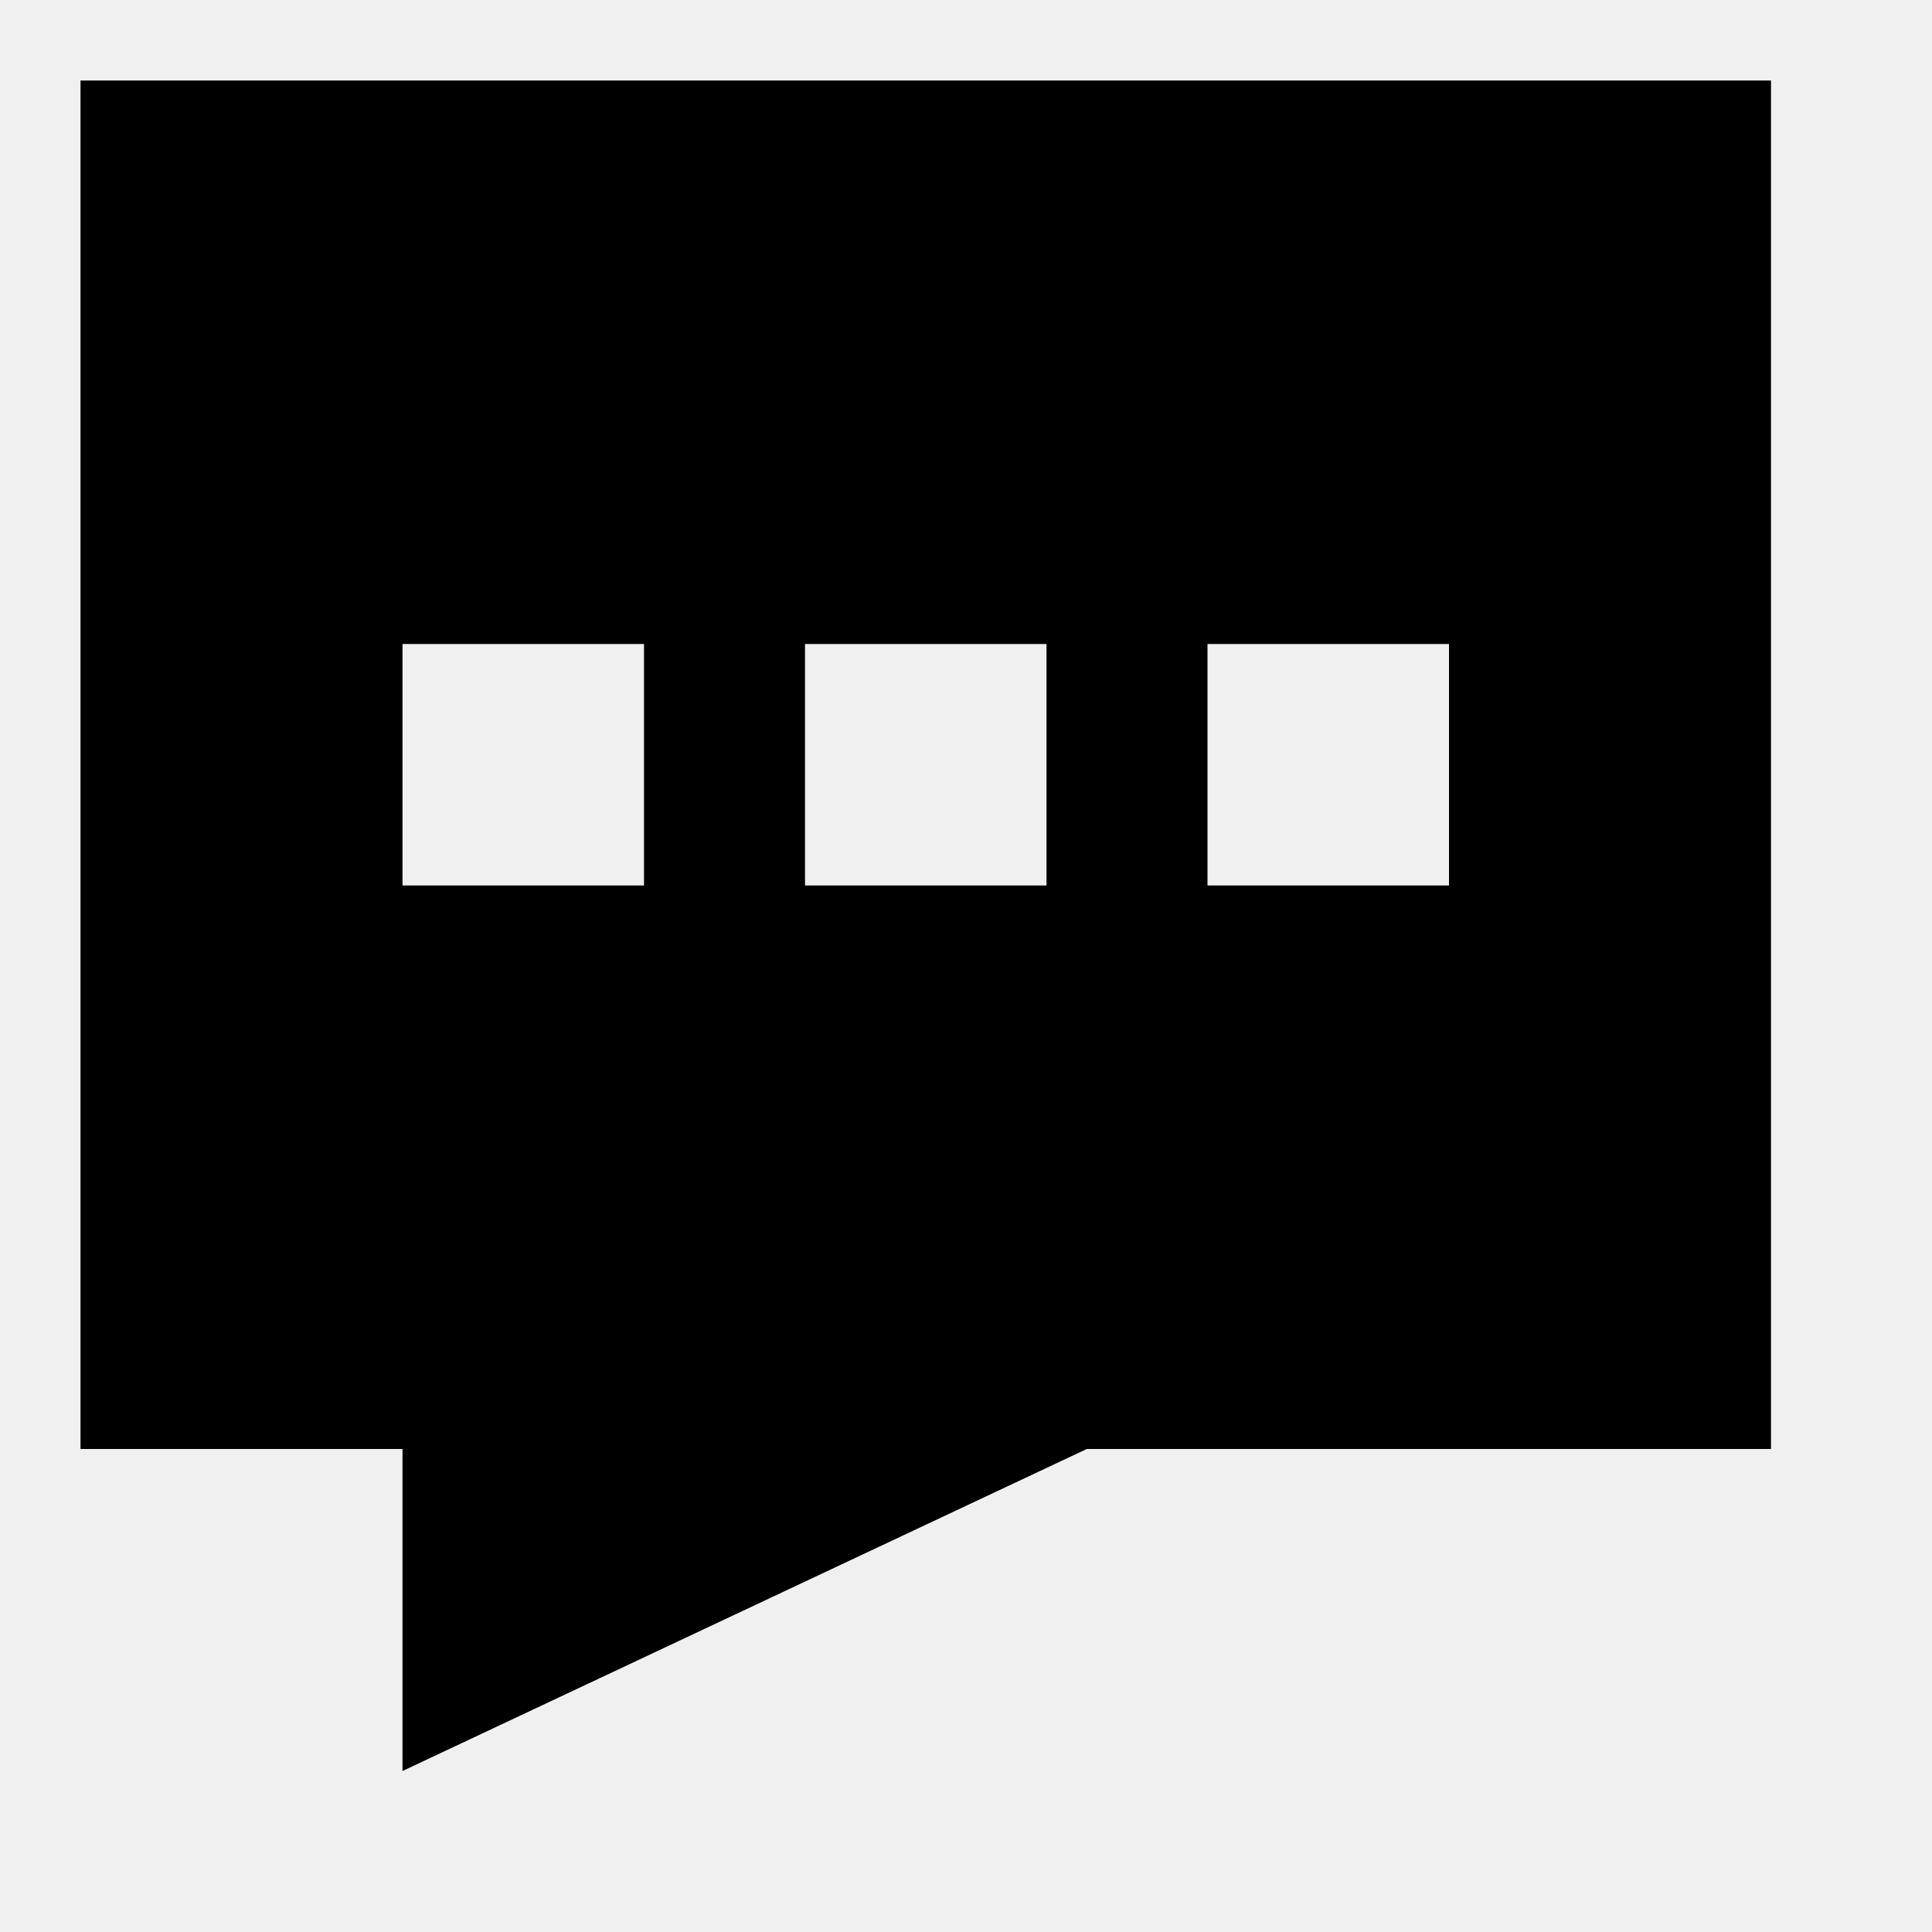
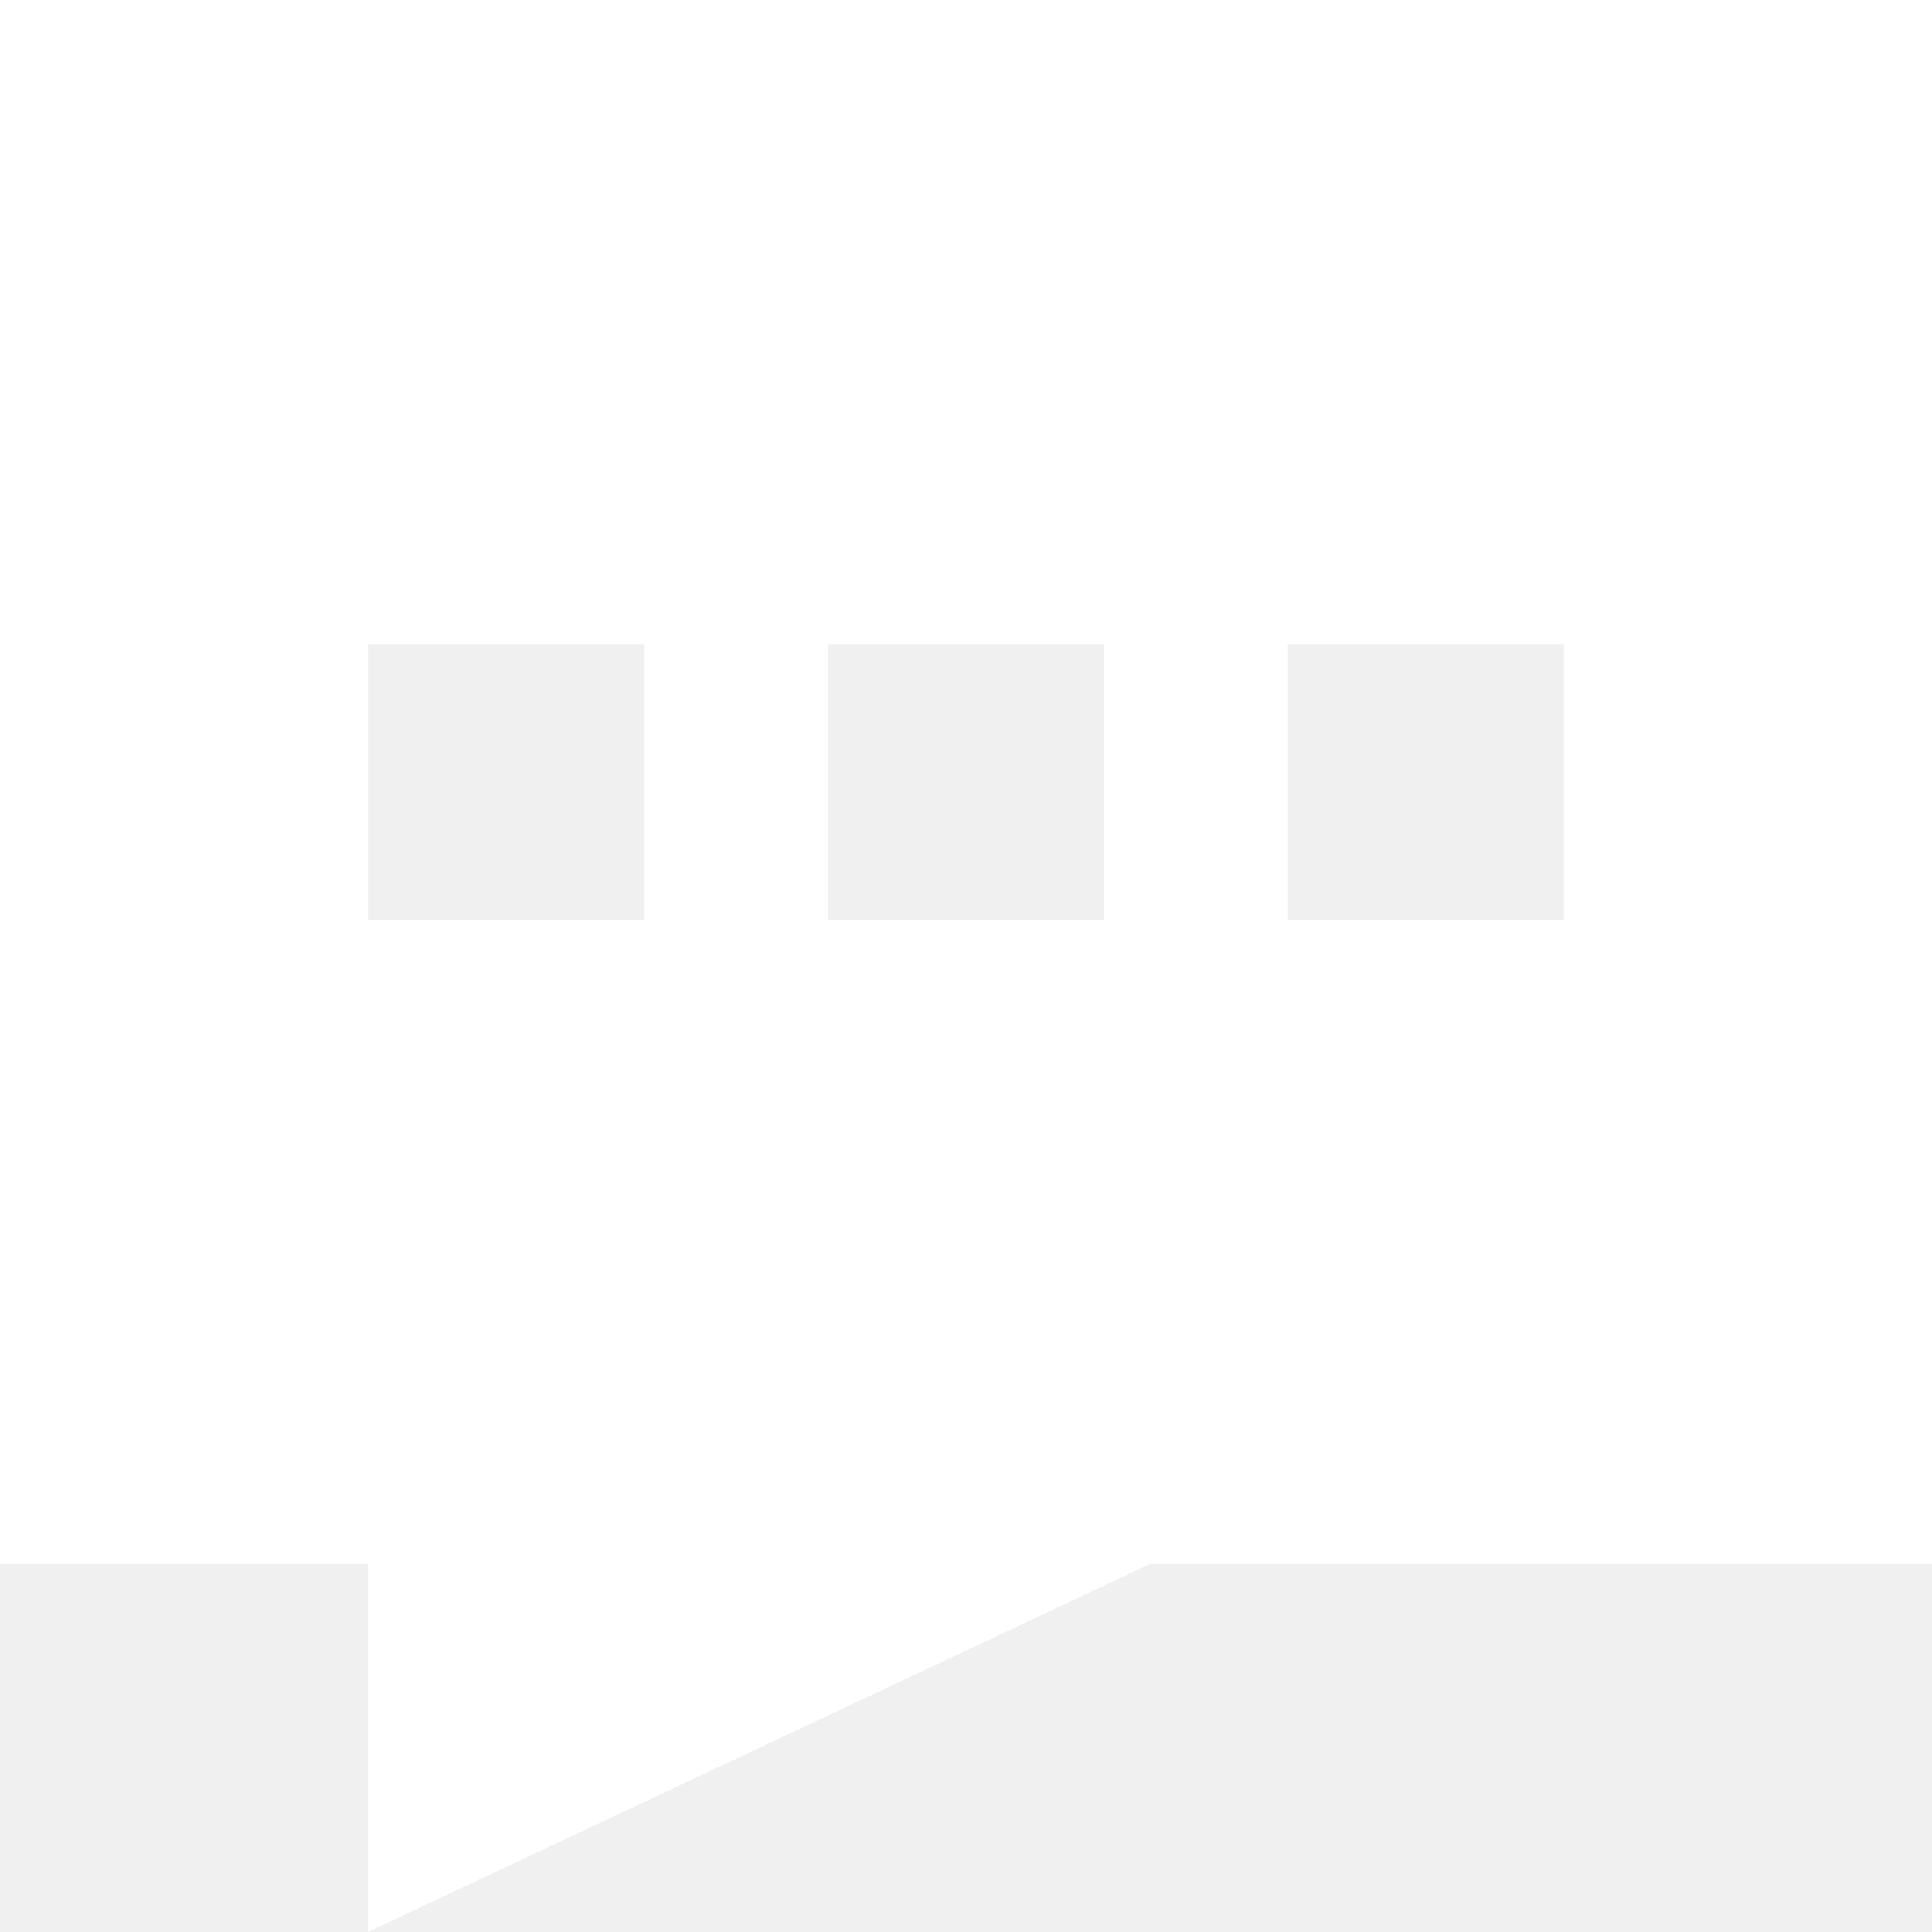
- <svg xmlns="http://www.w3.org/2000/svg" fill="#000000" height="800px" width="800px" version="1.1" id="Filled_Icons" x="0px" y="0px" viewBox="0 0 24 24" enable-background="new 0 0 24 24" xml:space="preserve">
-   <g id="Contact-Us-Filled">
-     <path d="M1,1v17h4v4l8.5-4H22V1H1z M8,11H5V8h3V11z M13,11h-3V8h3V11z M18,11h-3V8h3V11z" />
+ <svg xmlns="http://www.w3.org/2000/svg" fill="#000000" height="700" width="700" version="1.1" id="Filled_Icons" x="0px" y="0px" viewBox="0 0 21 21" enable-background="new 0 0 24 24" xml:space="preserve">
+   <defs id="defs1" />
+   <g id="Contact-Us-Filled" style="fill:#ffffff;fill-opacity:1" transform="translate(-0.9999999,-0.9999999)">
+     <path d="m 1,1 v 17 h 4 v 4 l 8.5,-4 H 22 V 1 Z M 8,11 H 5 V 8 h 3 z m 5,0 H 10 V 8 h 3 z m 5,0 H 15 V 8 h 3 z" id="path1" style="fill:#ffffff;fill-opacity:1" />
  </g>
</svg>
